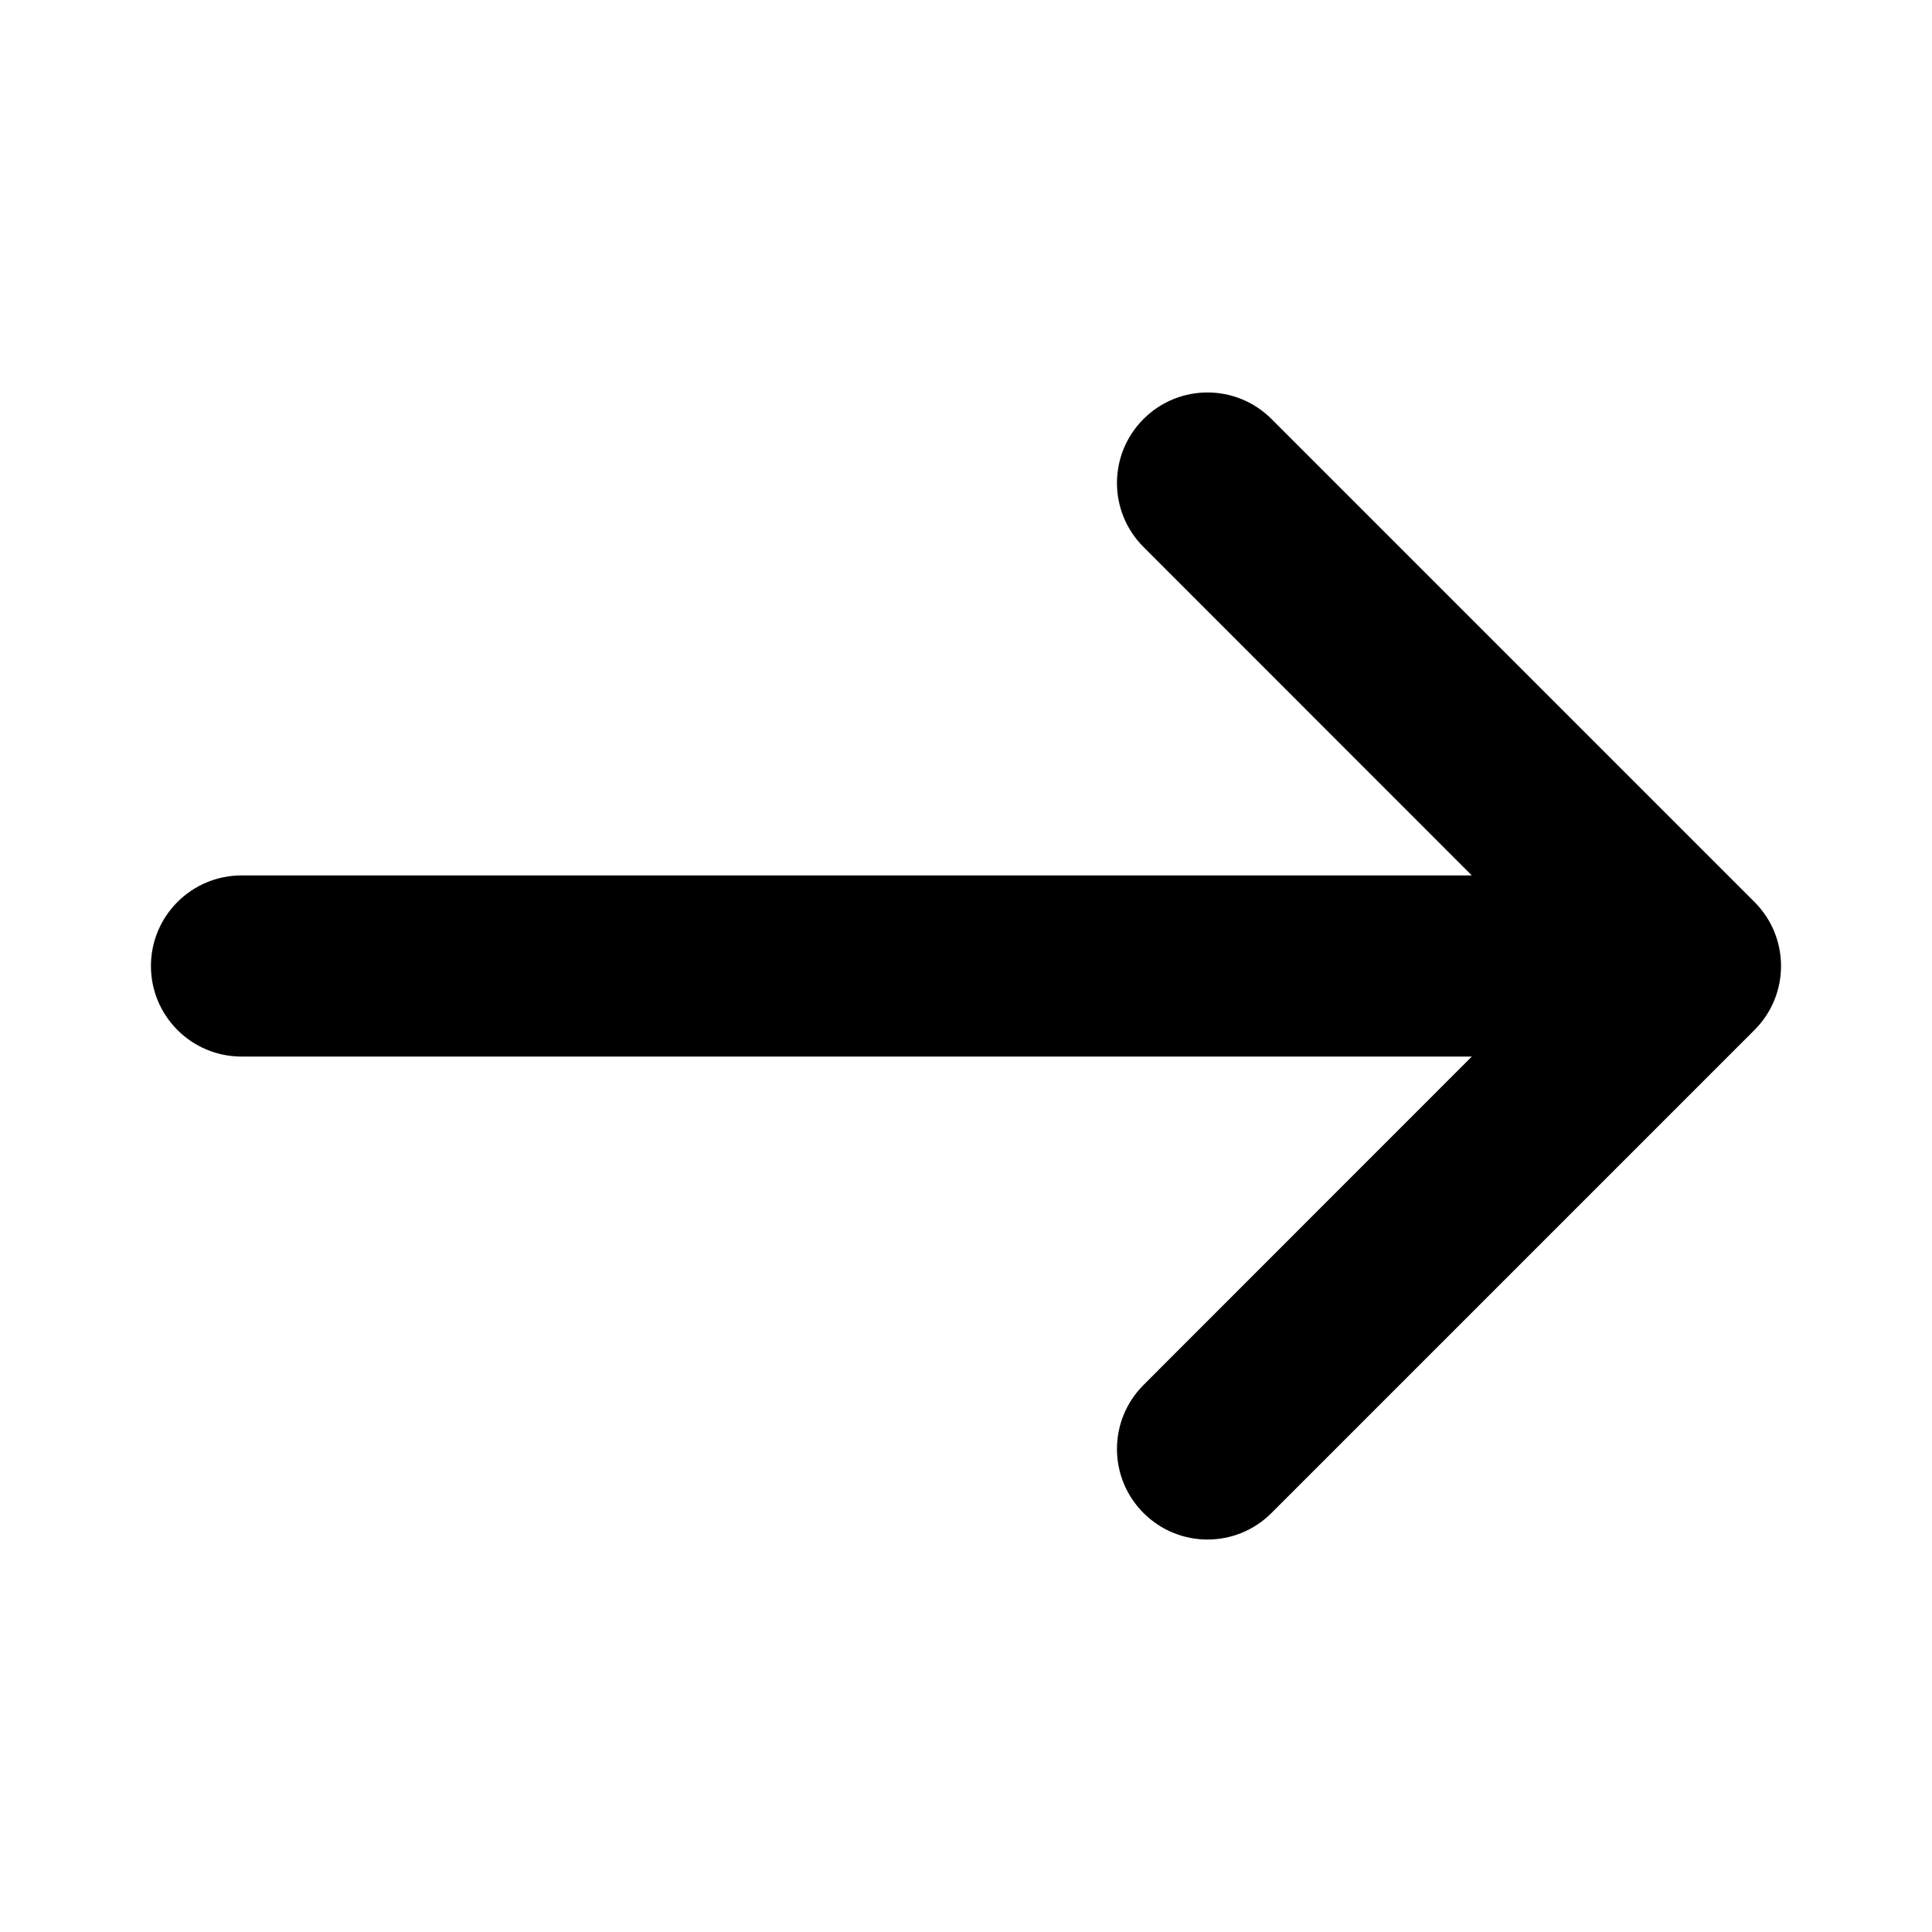
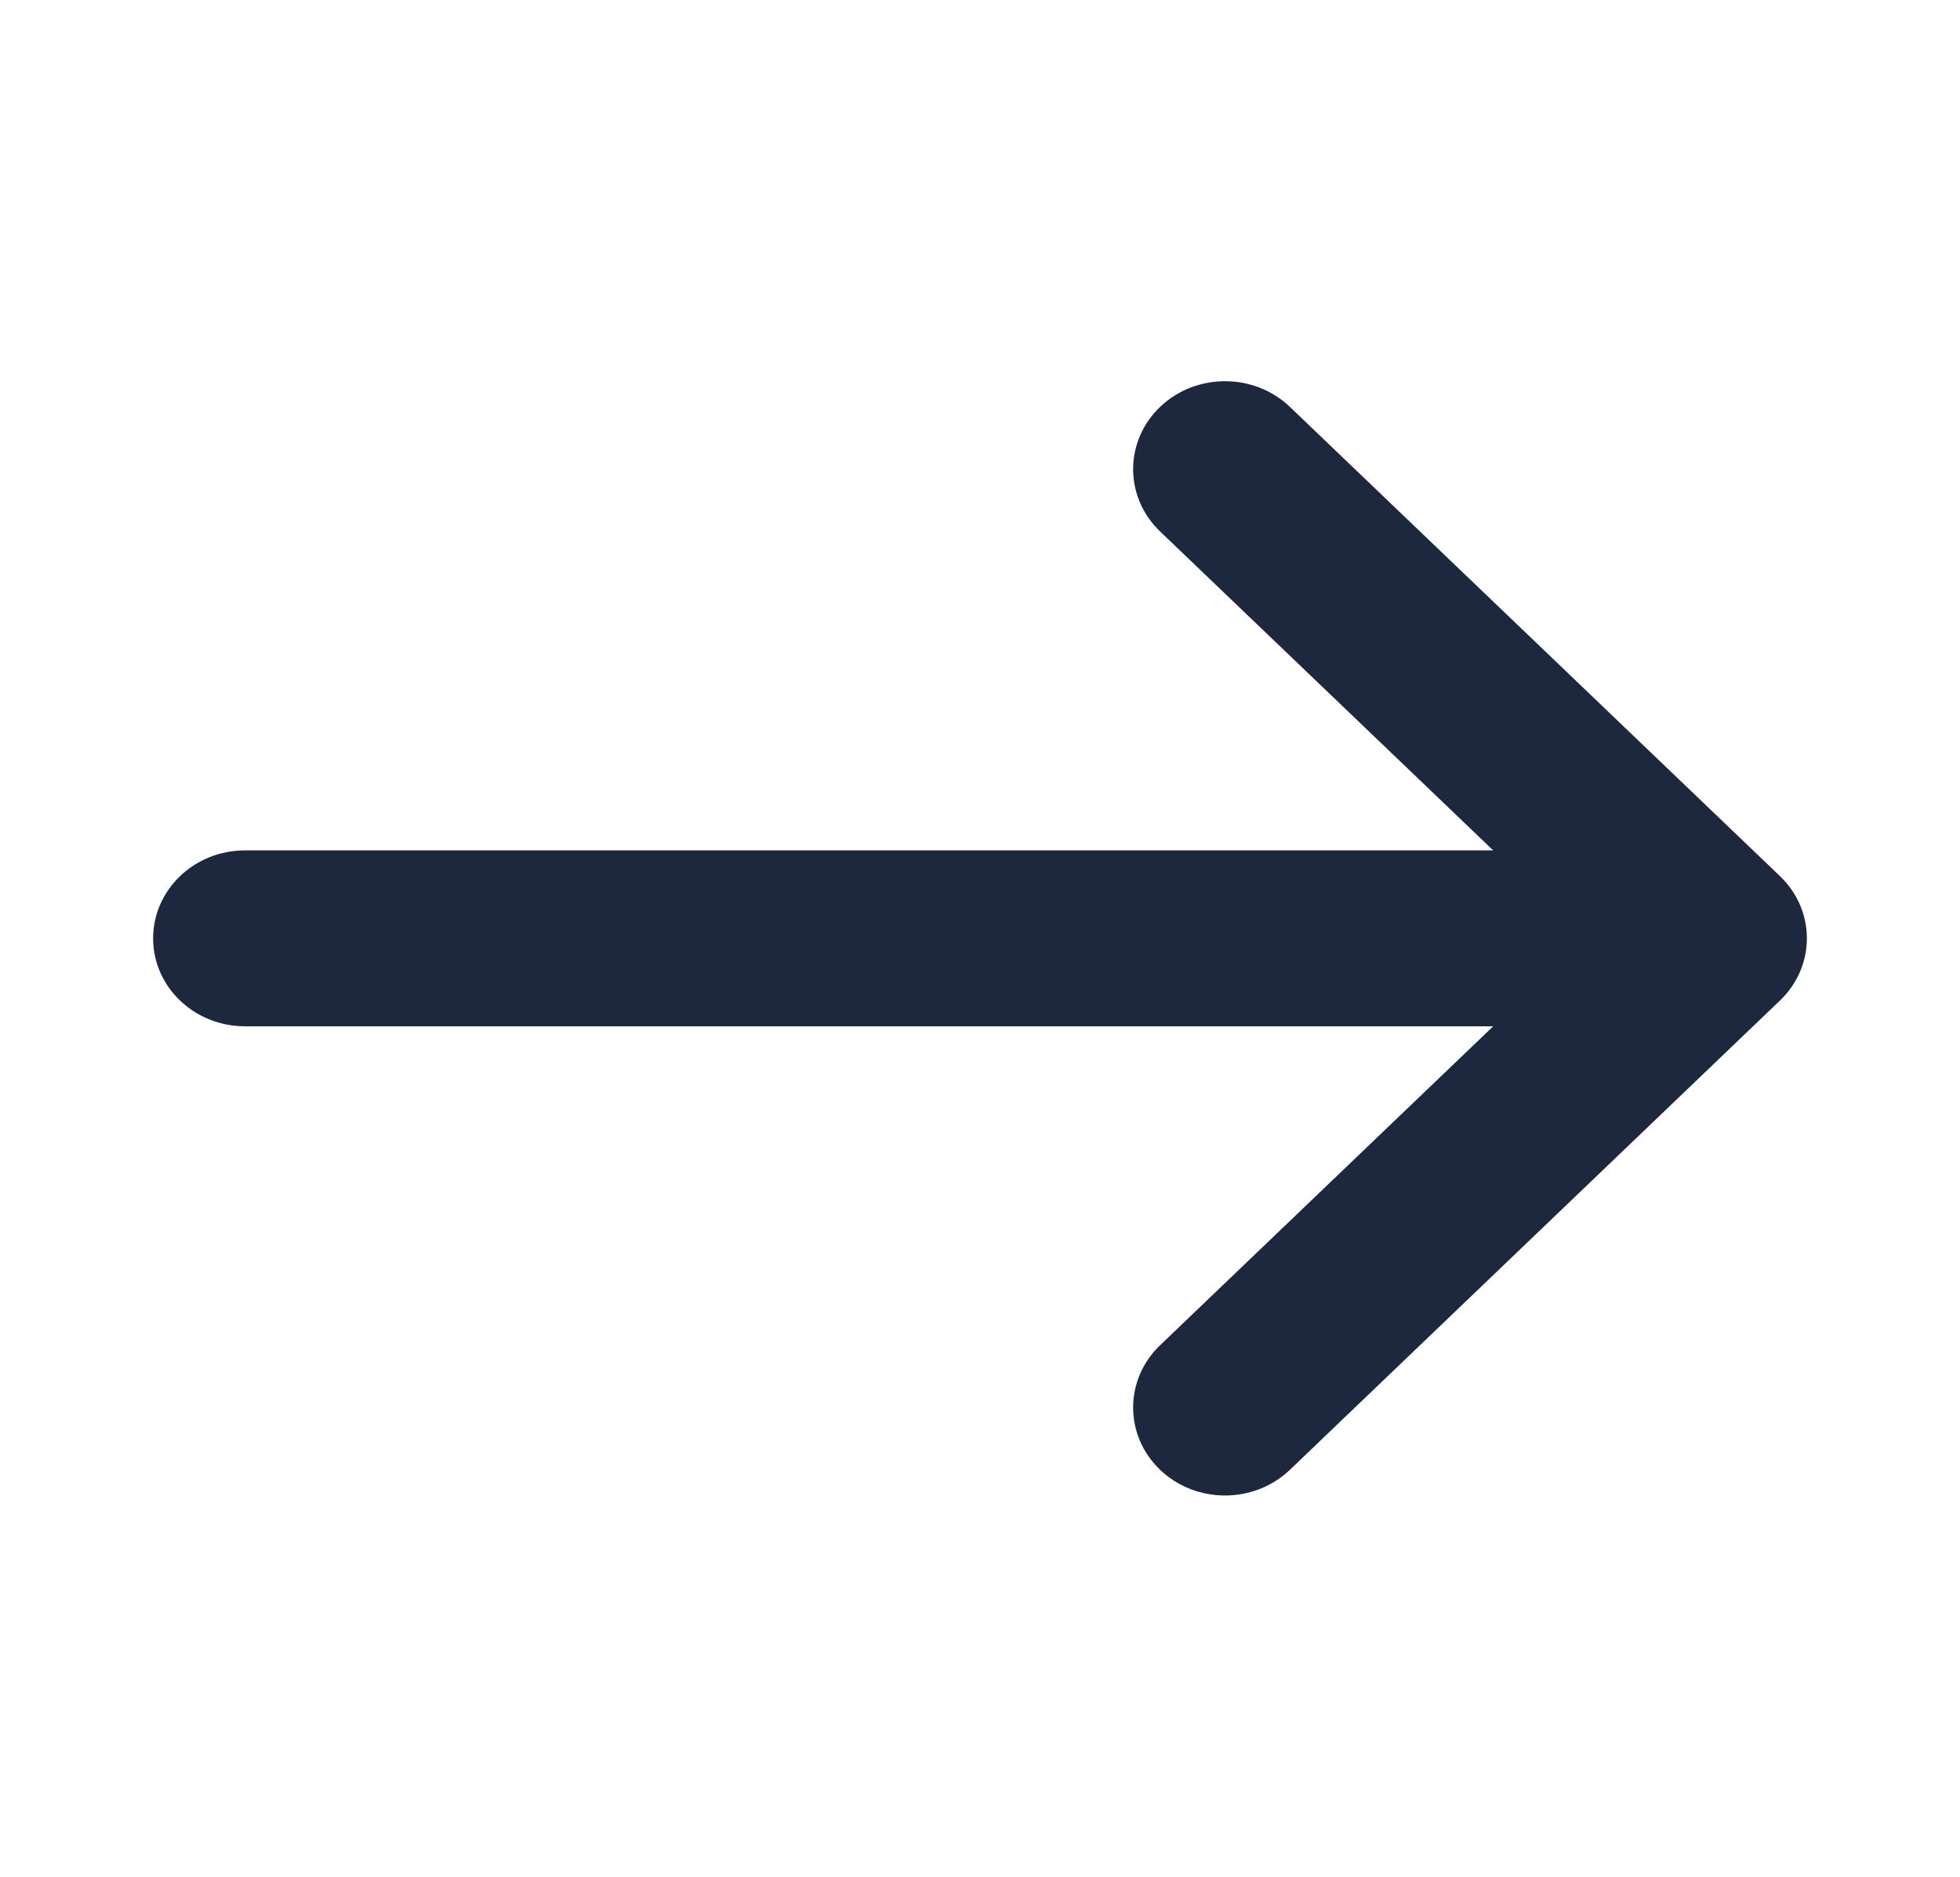
- <svg xmlns="http://www.w3.org/2000/svg" preserveAspectRatio="none" overflow="visible" style="display: block;" width="16" height="16" viewBox="0 0 16 16" fill="none">
-   <g id="arrow-right">
-     <path id="icon" d="M1.25 8C1.25 7.586 1.586 7.25 2 7.25L12.189 7.25L9.47 4.53C9.177 4.237 9.177 3.763 9.47 3.47C9.763 3.177 10.237 3.177 10.53 3.47L14.53 7.47C14.823 7.763 14.823 8.237 14.53 8.53L10.53 12.53C10.237 12.823 9.763 12.823 9.47 12.53C9.177 12.237 9.177 11.763 9.47 11.47L12.189 8.75L2 8.75C1.586 8.75 1.25 8.414 1.25 8Z" fill-rule="evenodd" clip-rule="evenodd" fill="black" />
+ <svg xmlns="http://www.w3.org/2000/svg" width="47" height="45" viewBox="0 0 47 45" fill="none">
+   <g>
+     <path d="M3.672 22.5C3.672 21.335 4.658 20.391 5.875 20.391L35.806 20.391L27.817 12.742C26.957 11.918 26.957 10.582 27.817 9.758C28.677 8.935 30.073 8.935 30.933 9.758L42.683 21.008C43.543 21.832 43.543 23.168 42.683 23.991L30.933 35.242C30.073 36.065 28.677 36.065 27.817 35.242C26.957 34.418 26.957 33.082 27.817 32.258L35.806 24.609L5.875 24.609C4.658 24.609 3.672 23.665 3.672 22.5Z" fill-rule="evenodd" clip-rule="evenodd" fill="#1D283E" />
  </g>
</svg>
